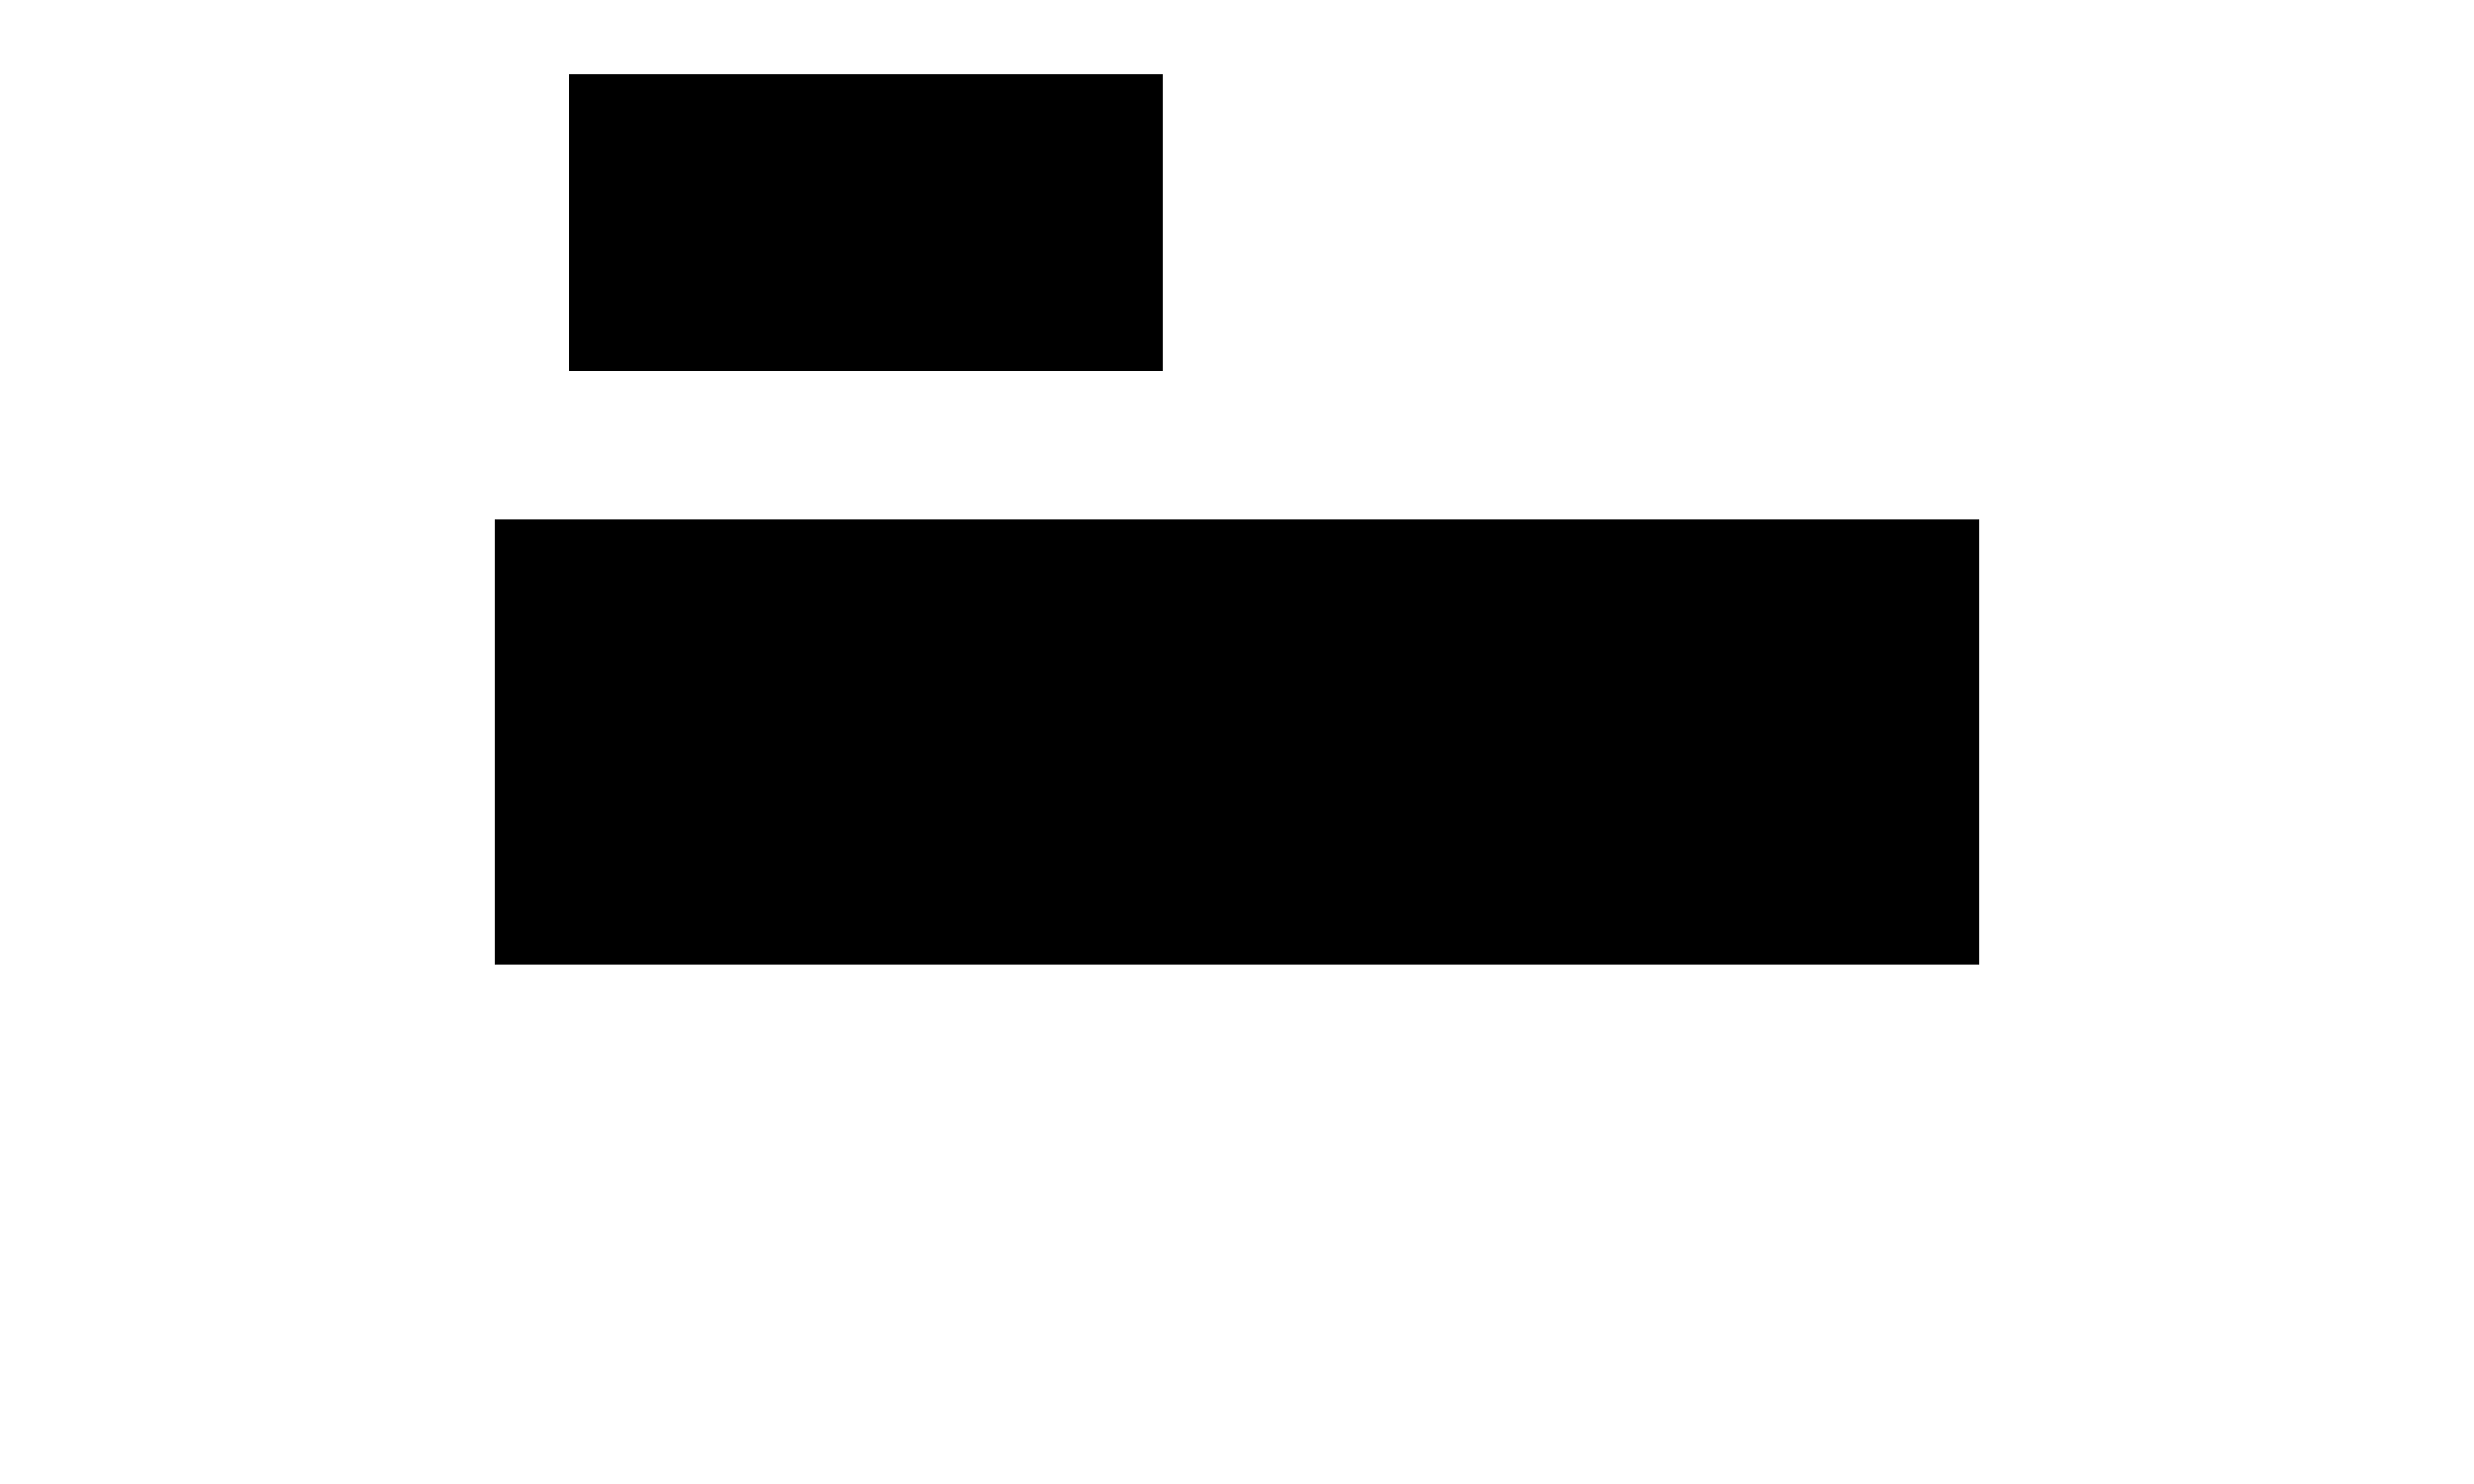
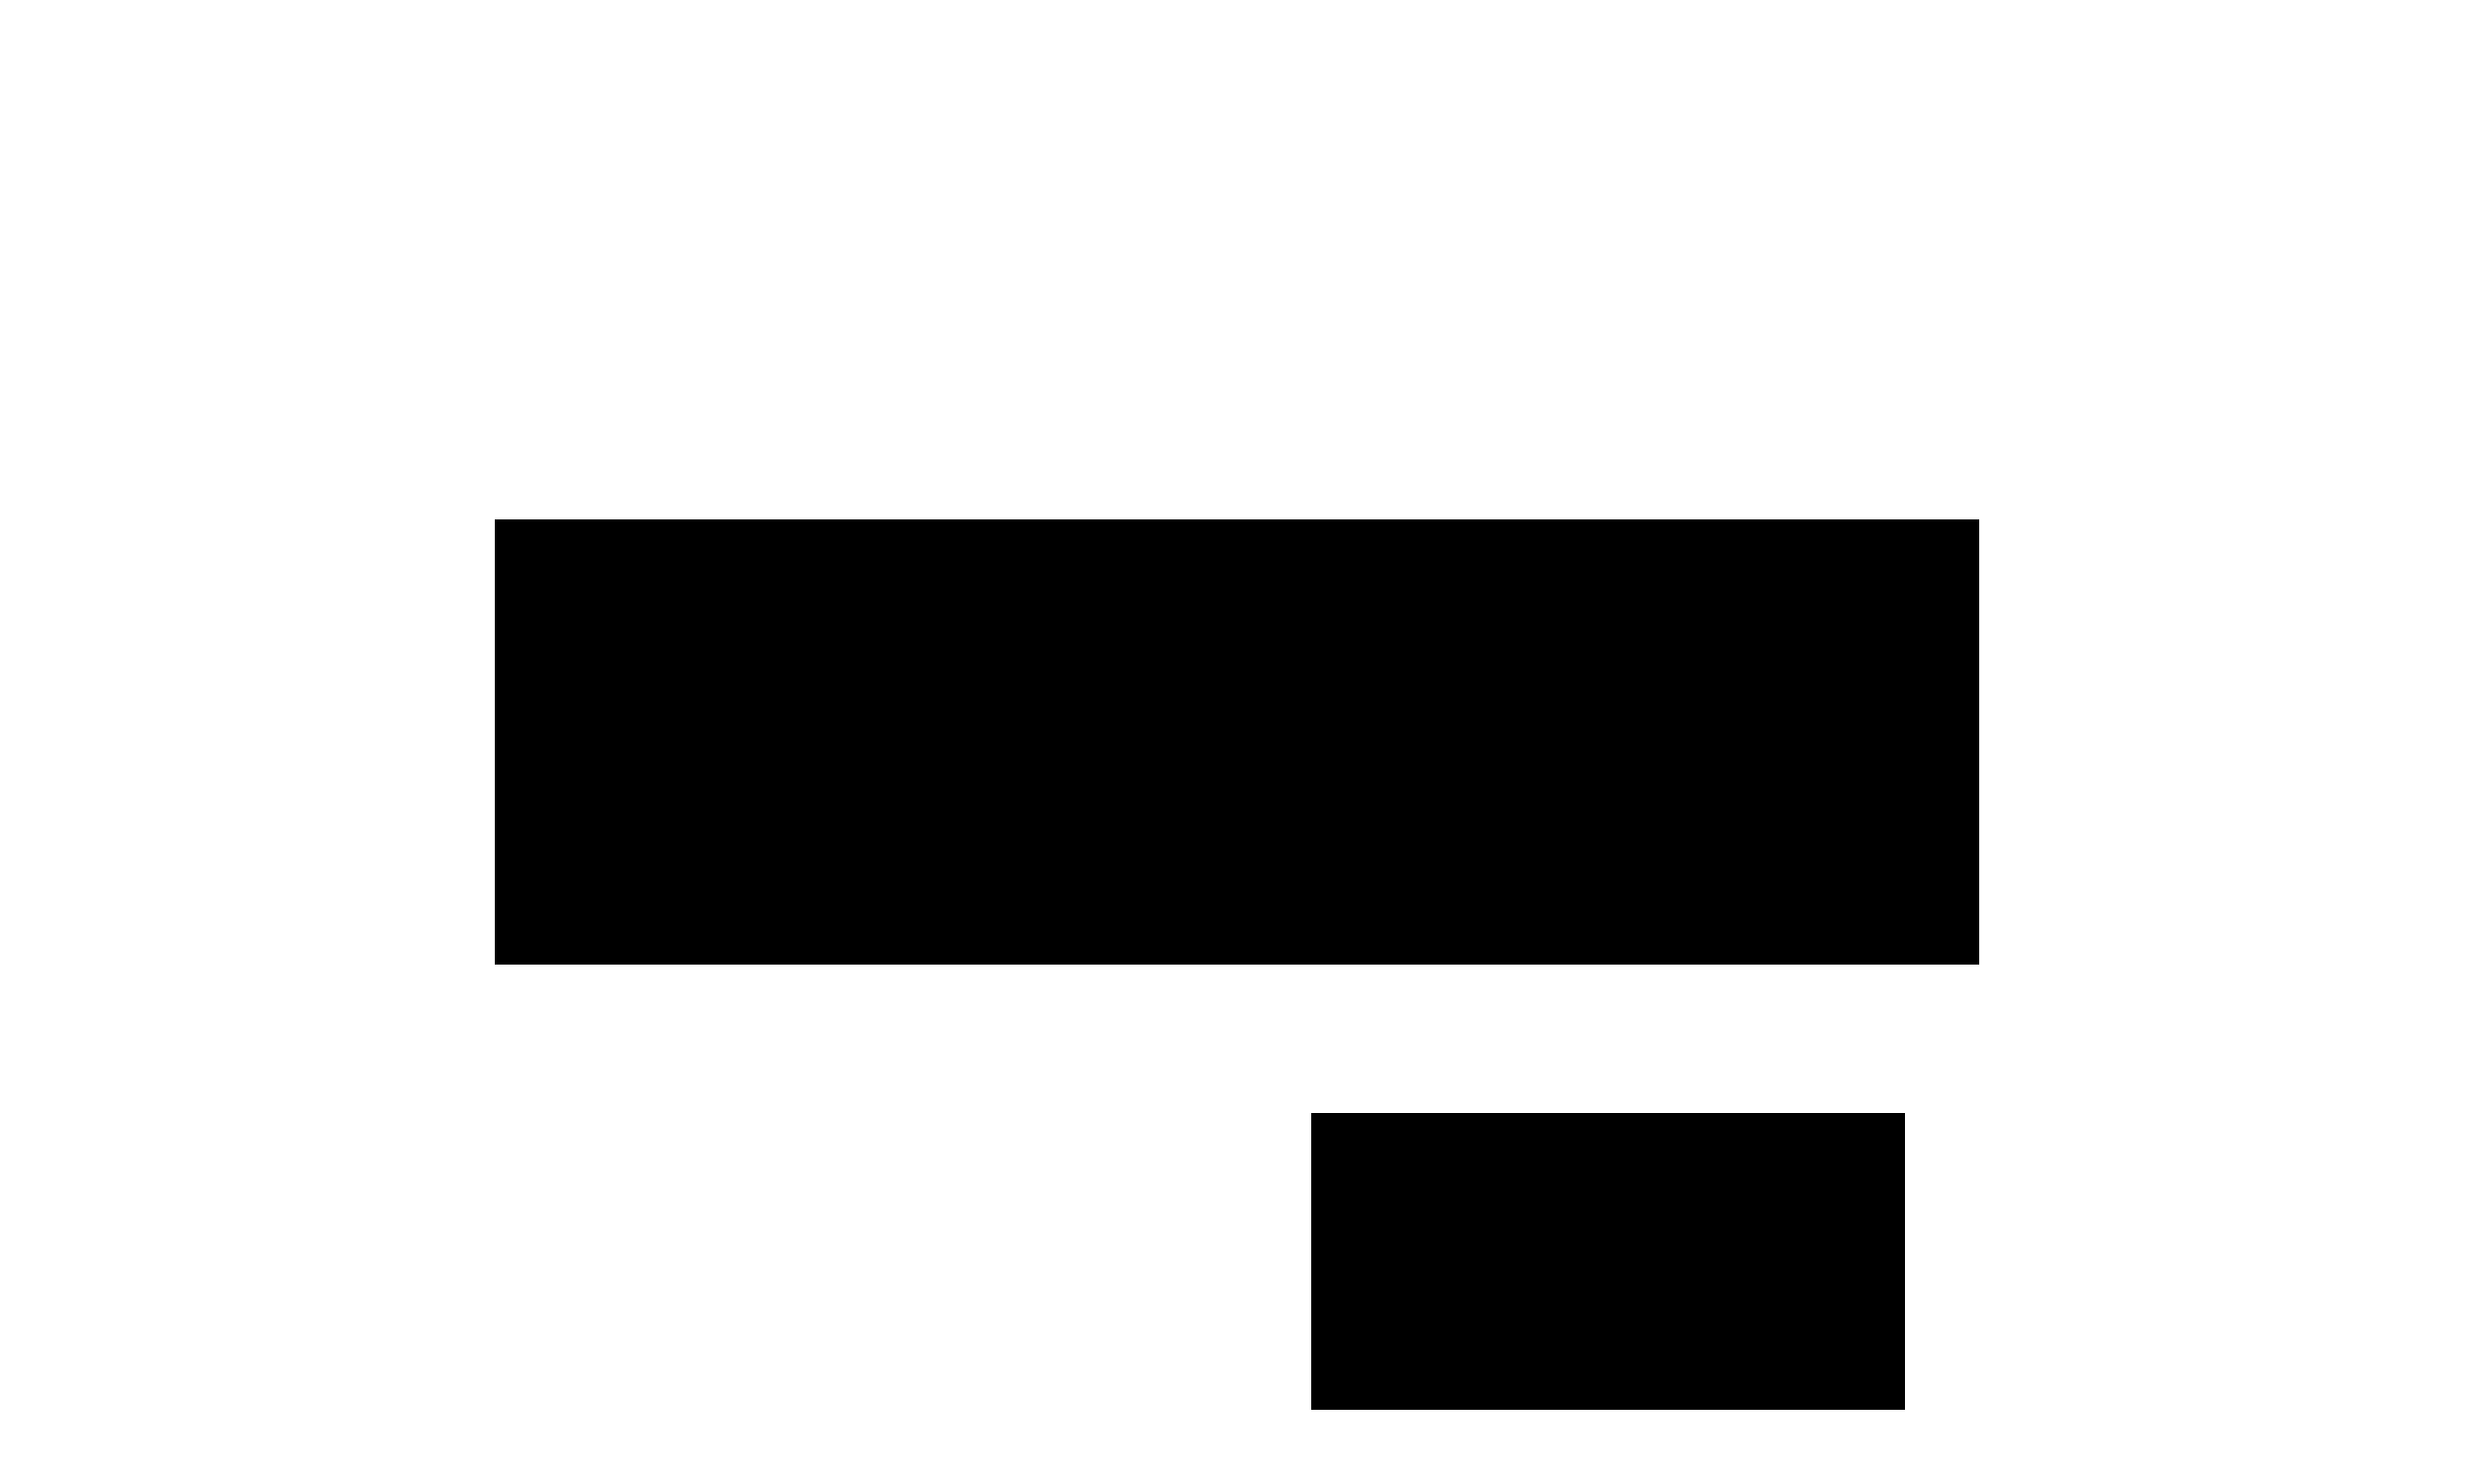
<svg width="%width%" height="100" viewbox="0 0 100 100">
  <rect x="0" y="35" width="100" height="30" />
-   <rect class="sig_a" x="5" y="5" height="20" width="20" />
-   <rect class="sig_B" x="25" y="5" height="20" width="20" />
-   <line x1="45" y1="15" x2="70" y2="15" />
-   <line x1="70" y1="10" x2="70" y2="20" />
+   <rect class="sig_a" x="75" y="75" height="20" width="20" />
+   <rect class="sig_B" x="55" y="75" height="20" width="20" />
+   <line x1="30" y1="85" x2="55" y2="85" />
+   <line x1="30" y1="80" x2="30" y2="90" />
</svg>
